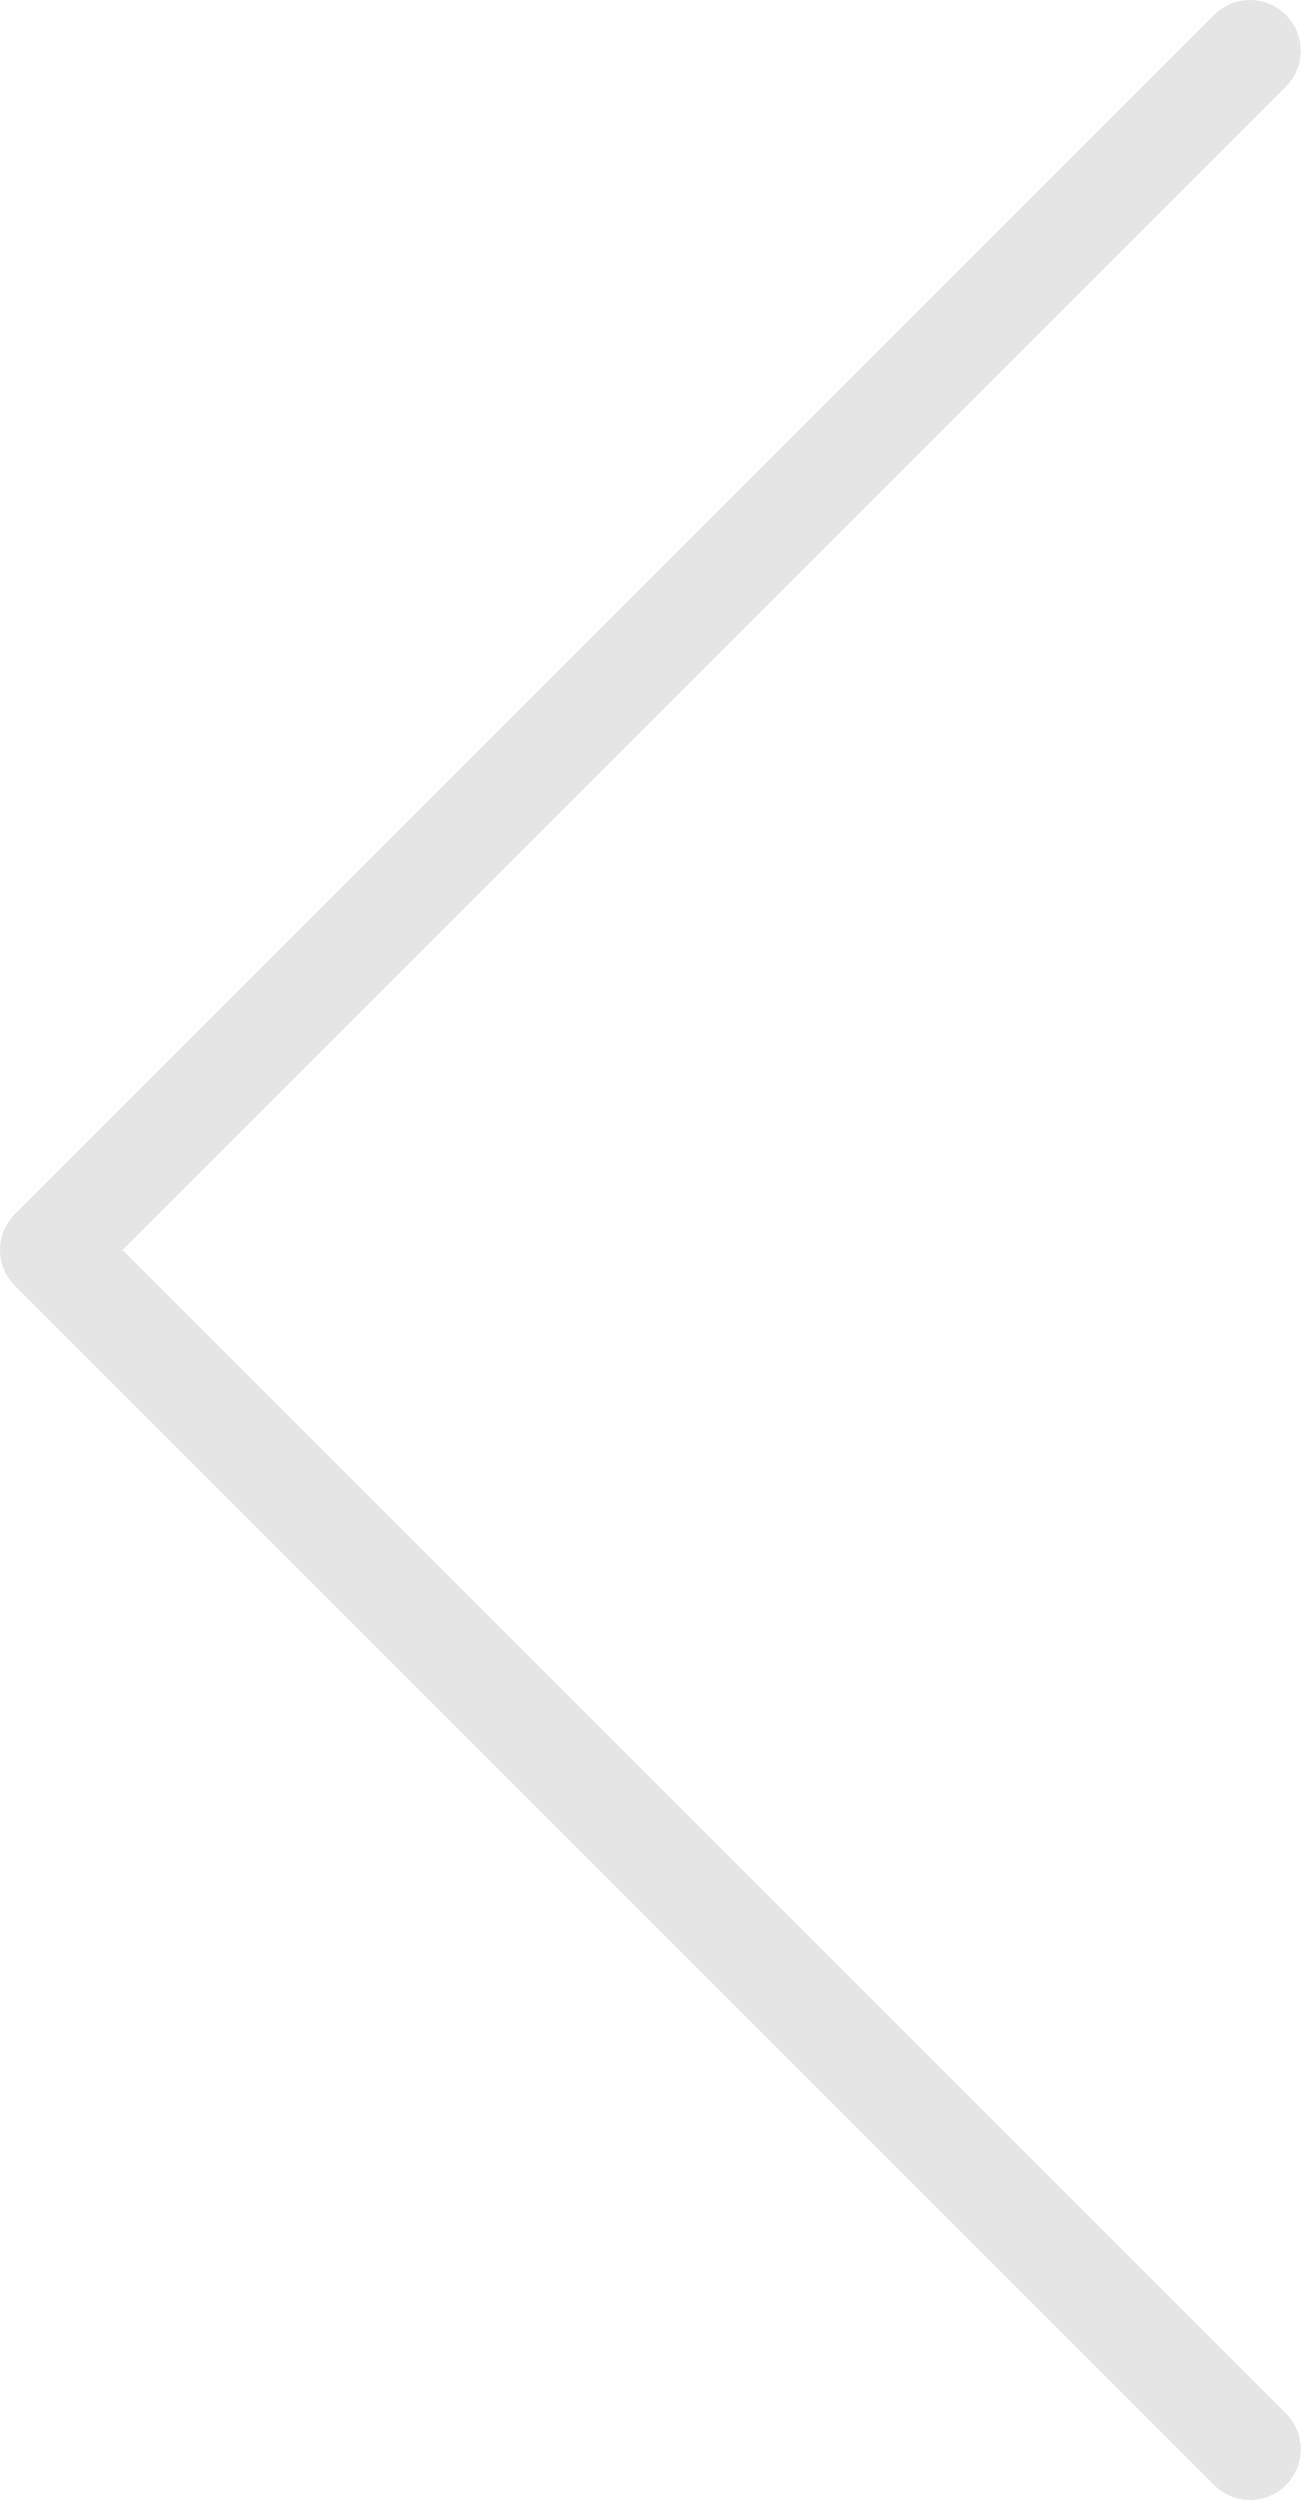
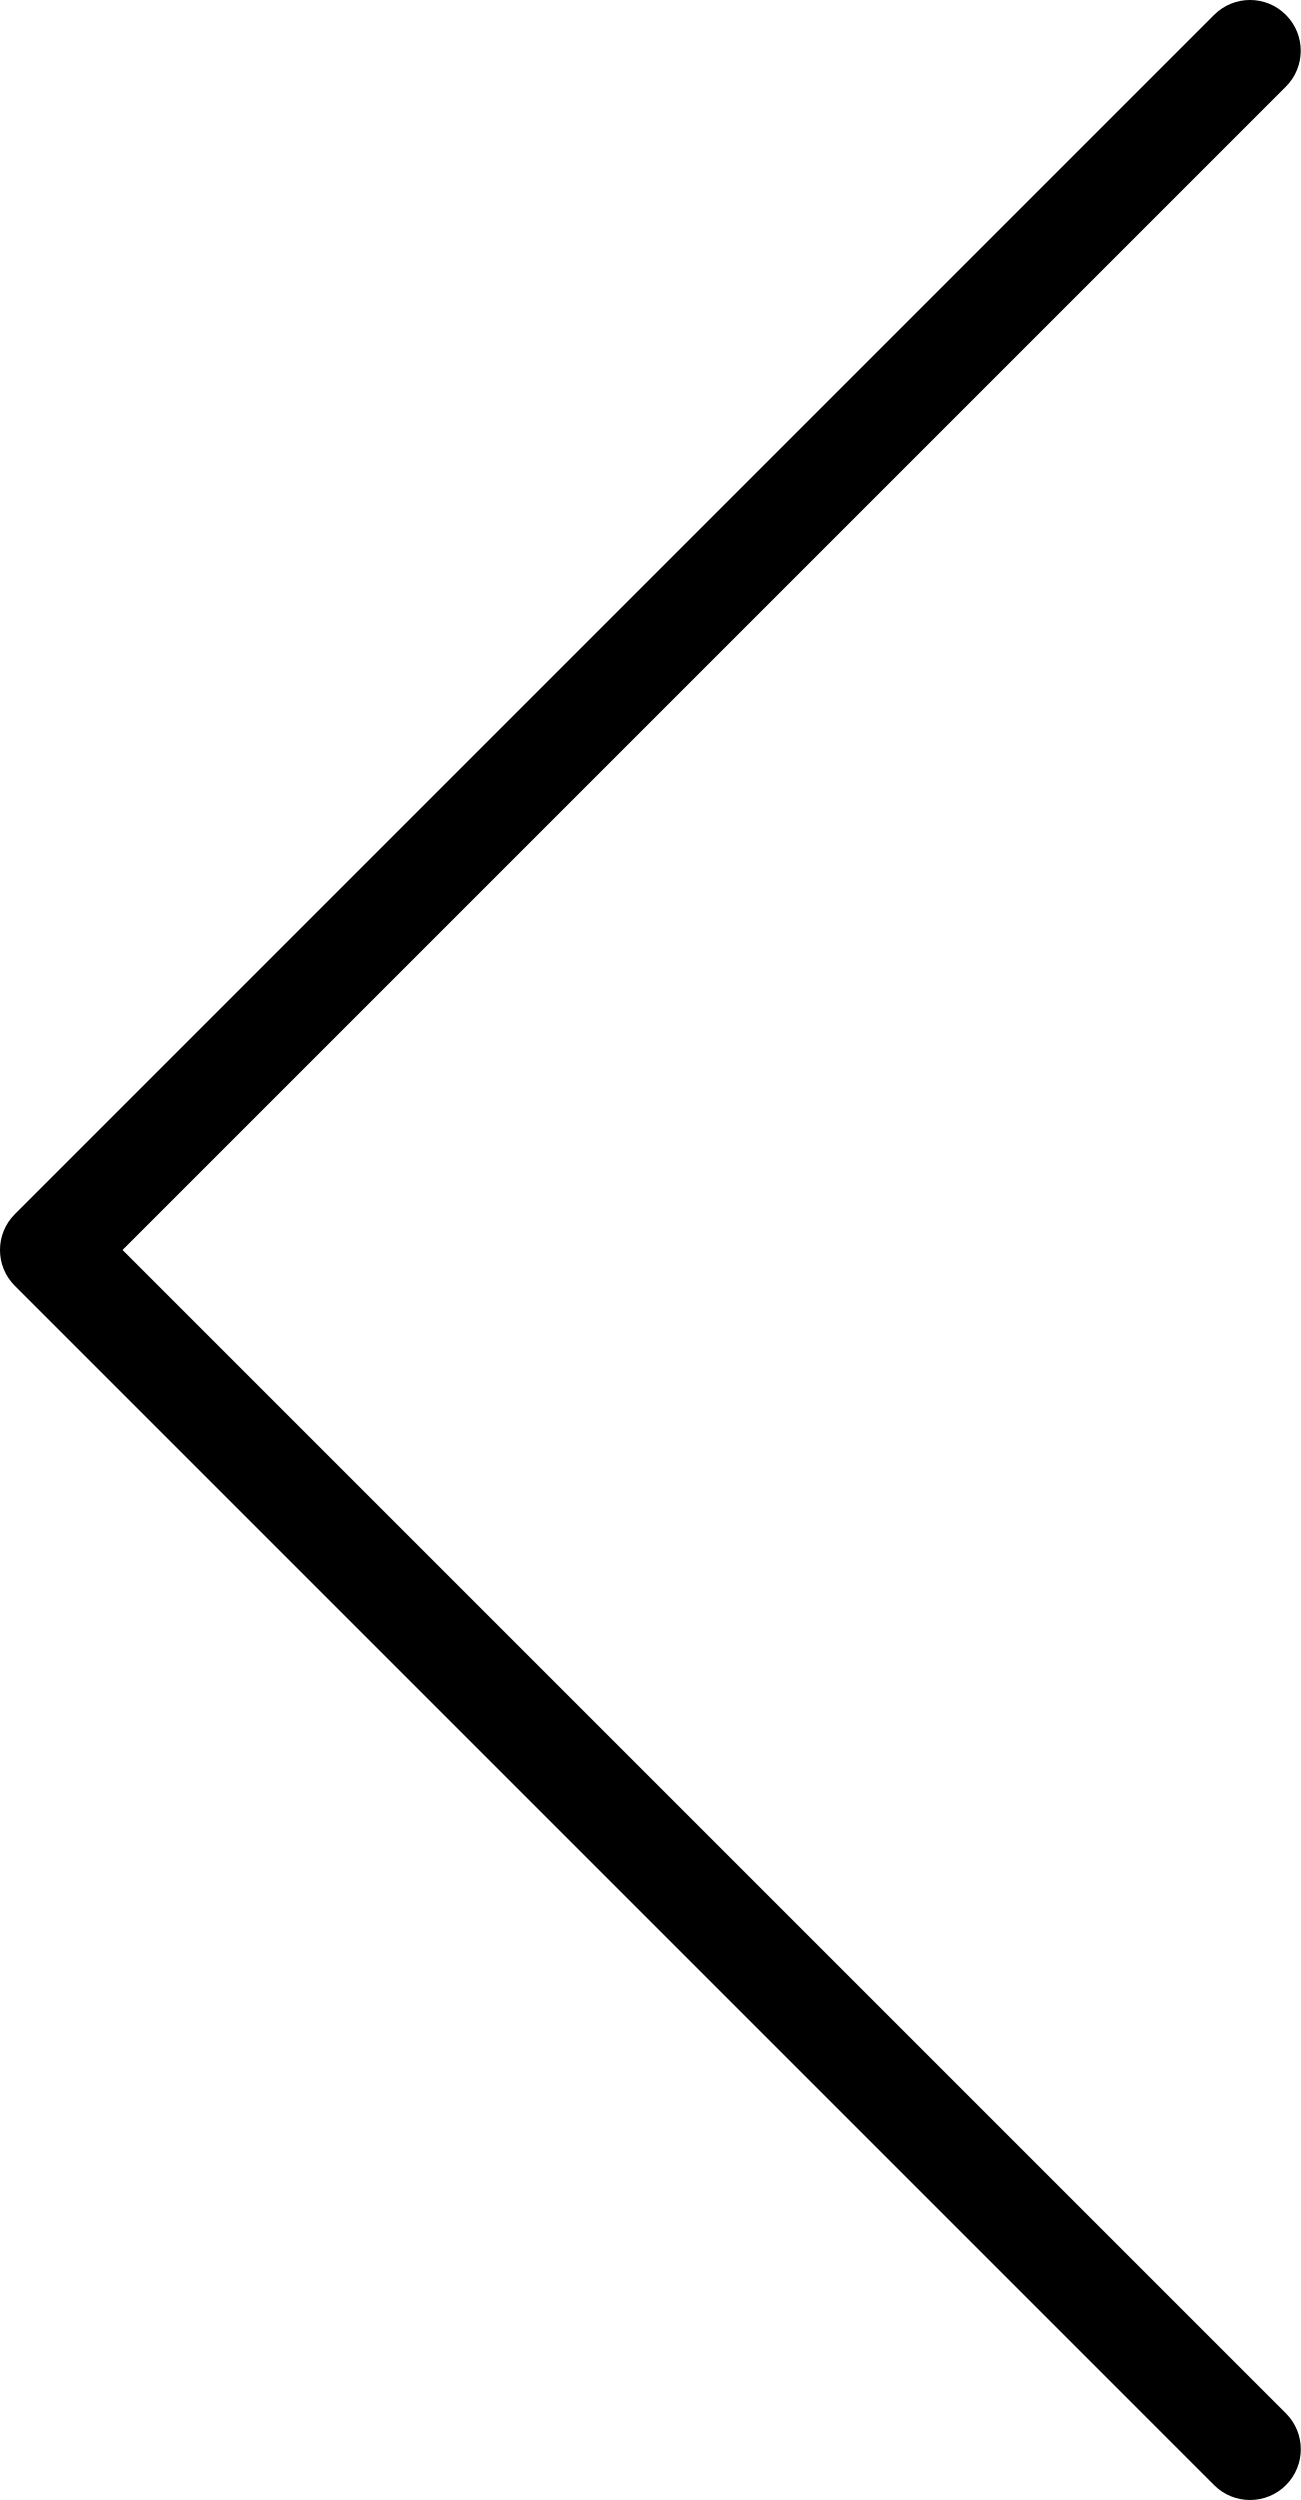
- <svg xmlns="http://www.w3.org/2000/svg" version="1.1" id="Layer_1" x="0px" y="0px" width="21.706px" height="41.719px" viewBox="0 0 21.706 41.719" enable-background="new 0 0 21.706 41.719" xml:space="preserve" fill="#e5e5e5">
+ <svg xmlns="http://www.w3.org/2000/svg" version="1.1" id="Layer_1" x="0px" y="0px" width="21.706px" height="41.719px" viewBox="0 0 21.706 41.719" enable-background="new 0 0 21.706 41.719" xml:space="preserve">
  <path d="M2.045,20.859L21.458,1.446c0.331-0.331,0.331-0.867,0-1.198c-0.33-0.331-0.867-0.331-1.197,0L0.248,20.261 c-0.331,0.33-0.331,0.867,0,1.197l20.013,20.013c0.164,0.165,0.382,0.248,0.599,0.248s0.434-0.083,0.599-0.248 c0.331-0.331,0.331-0.867,0-1.198L2.045,20.859z" />
</svg>
